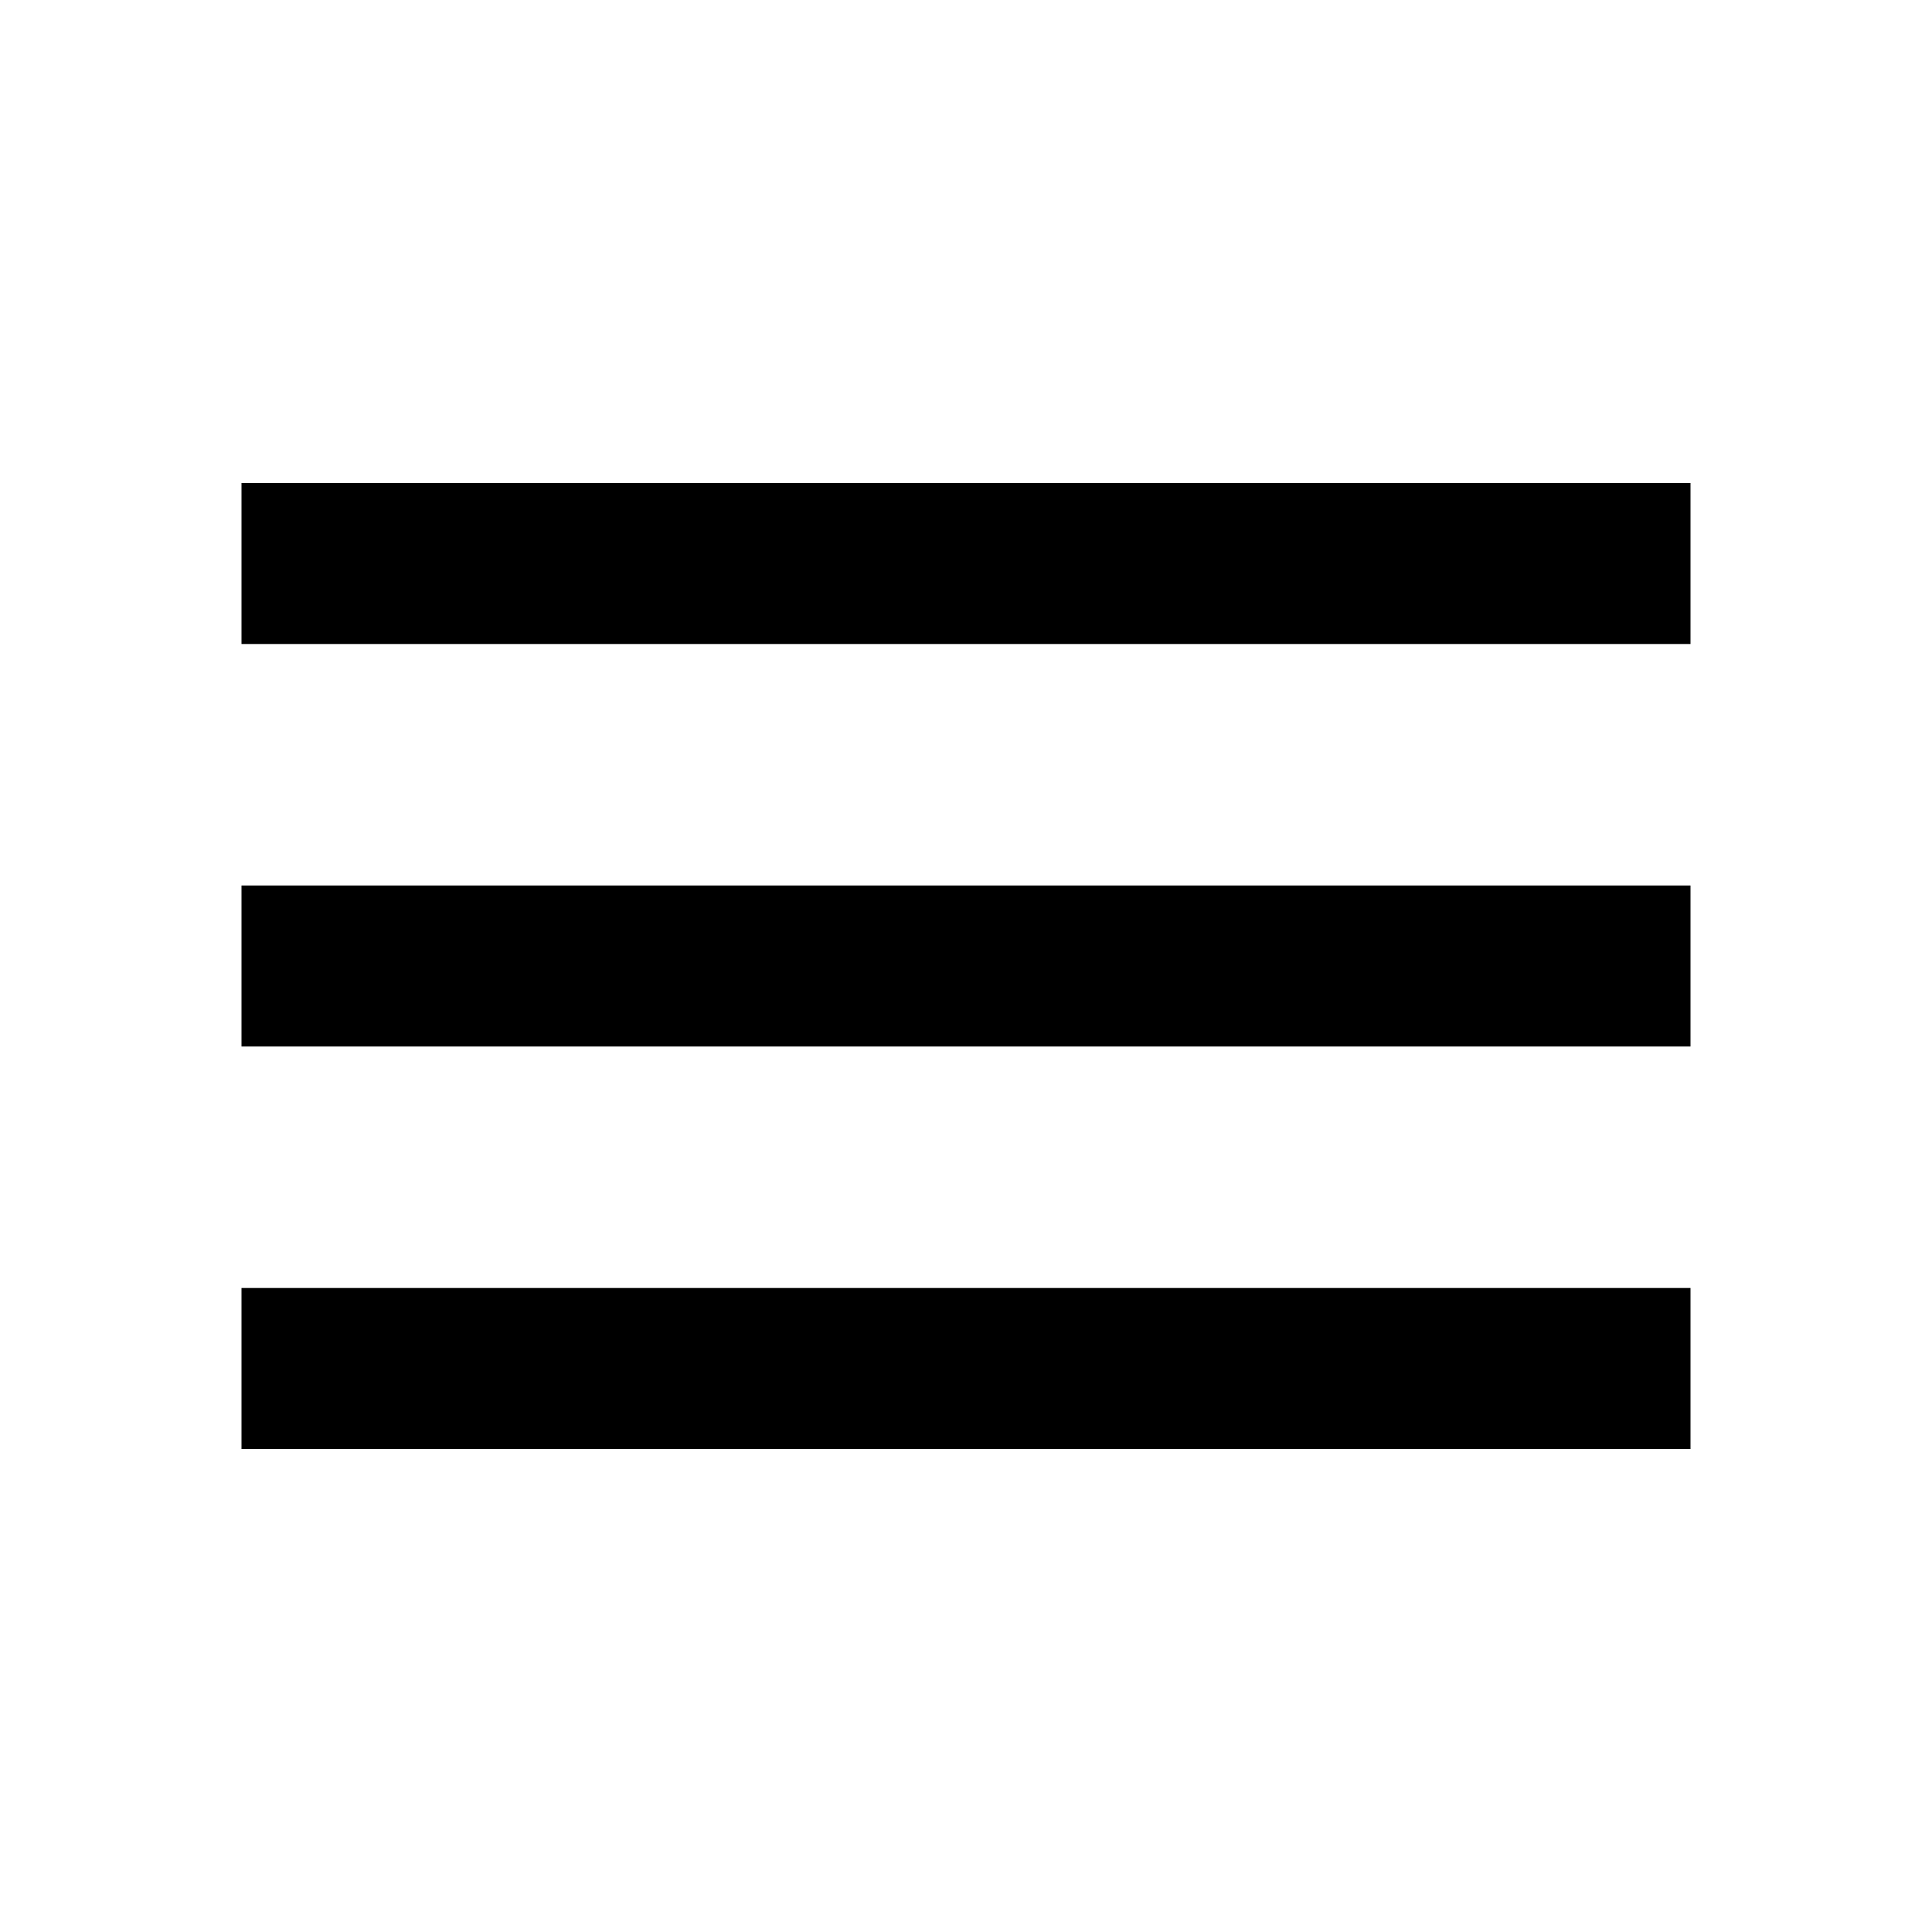
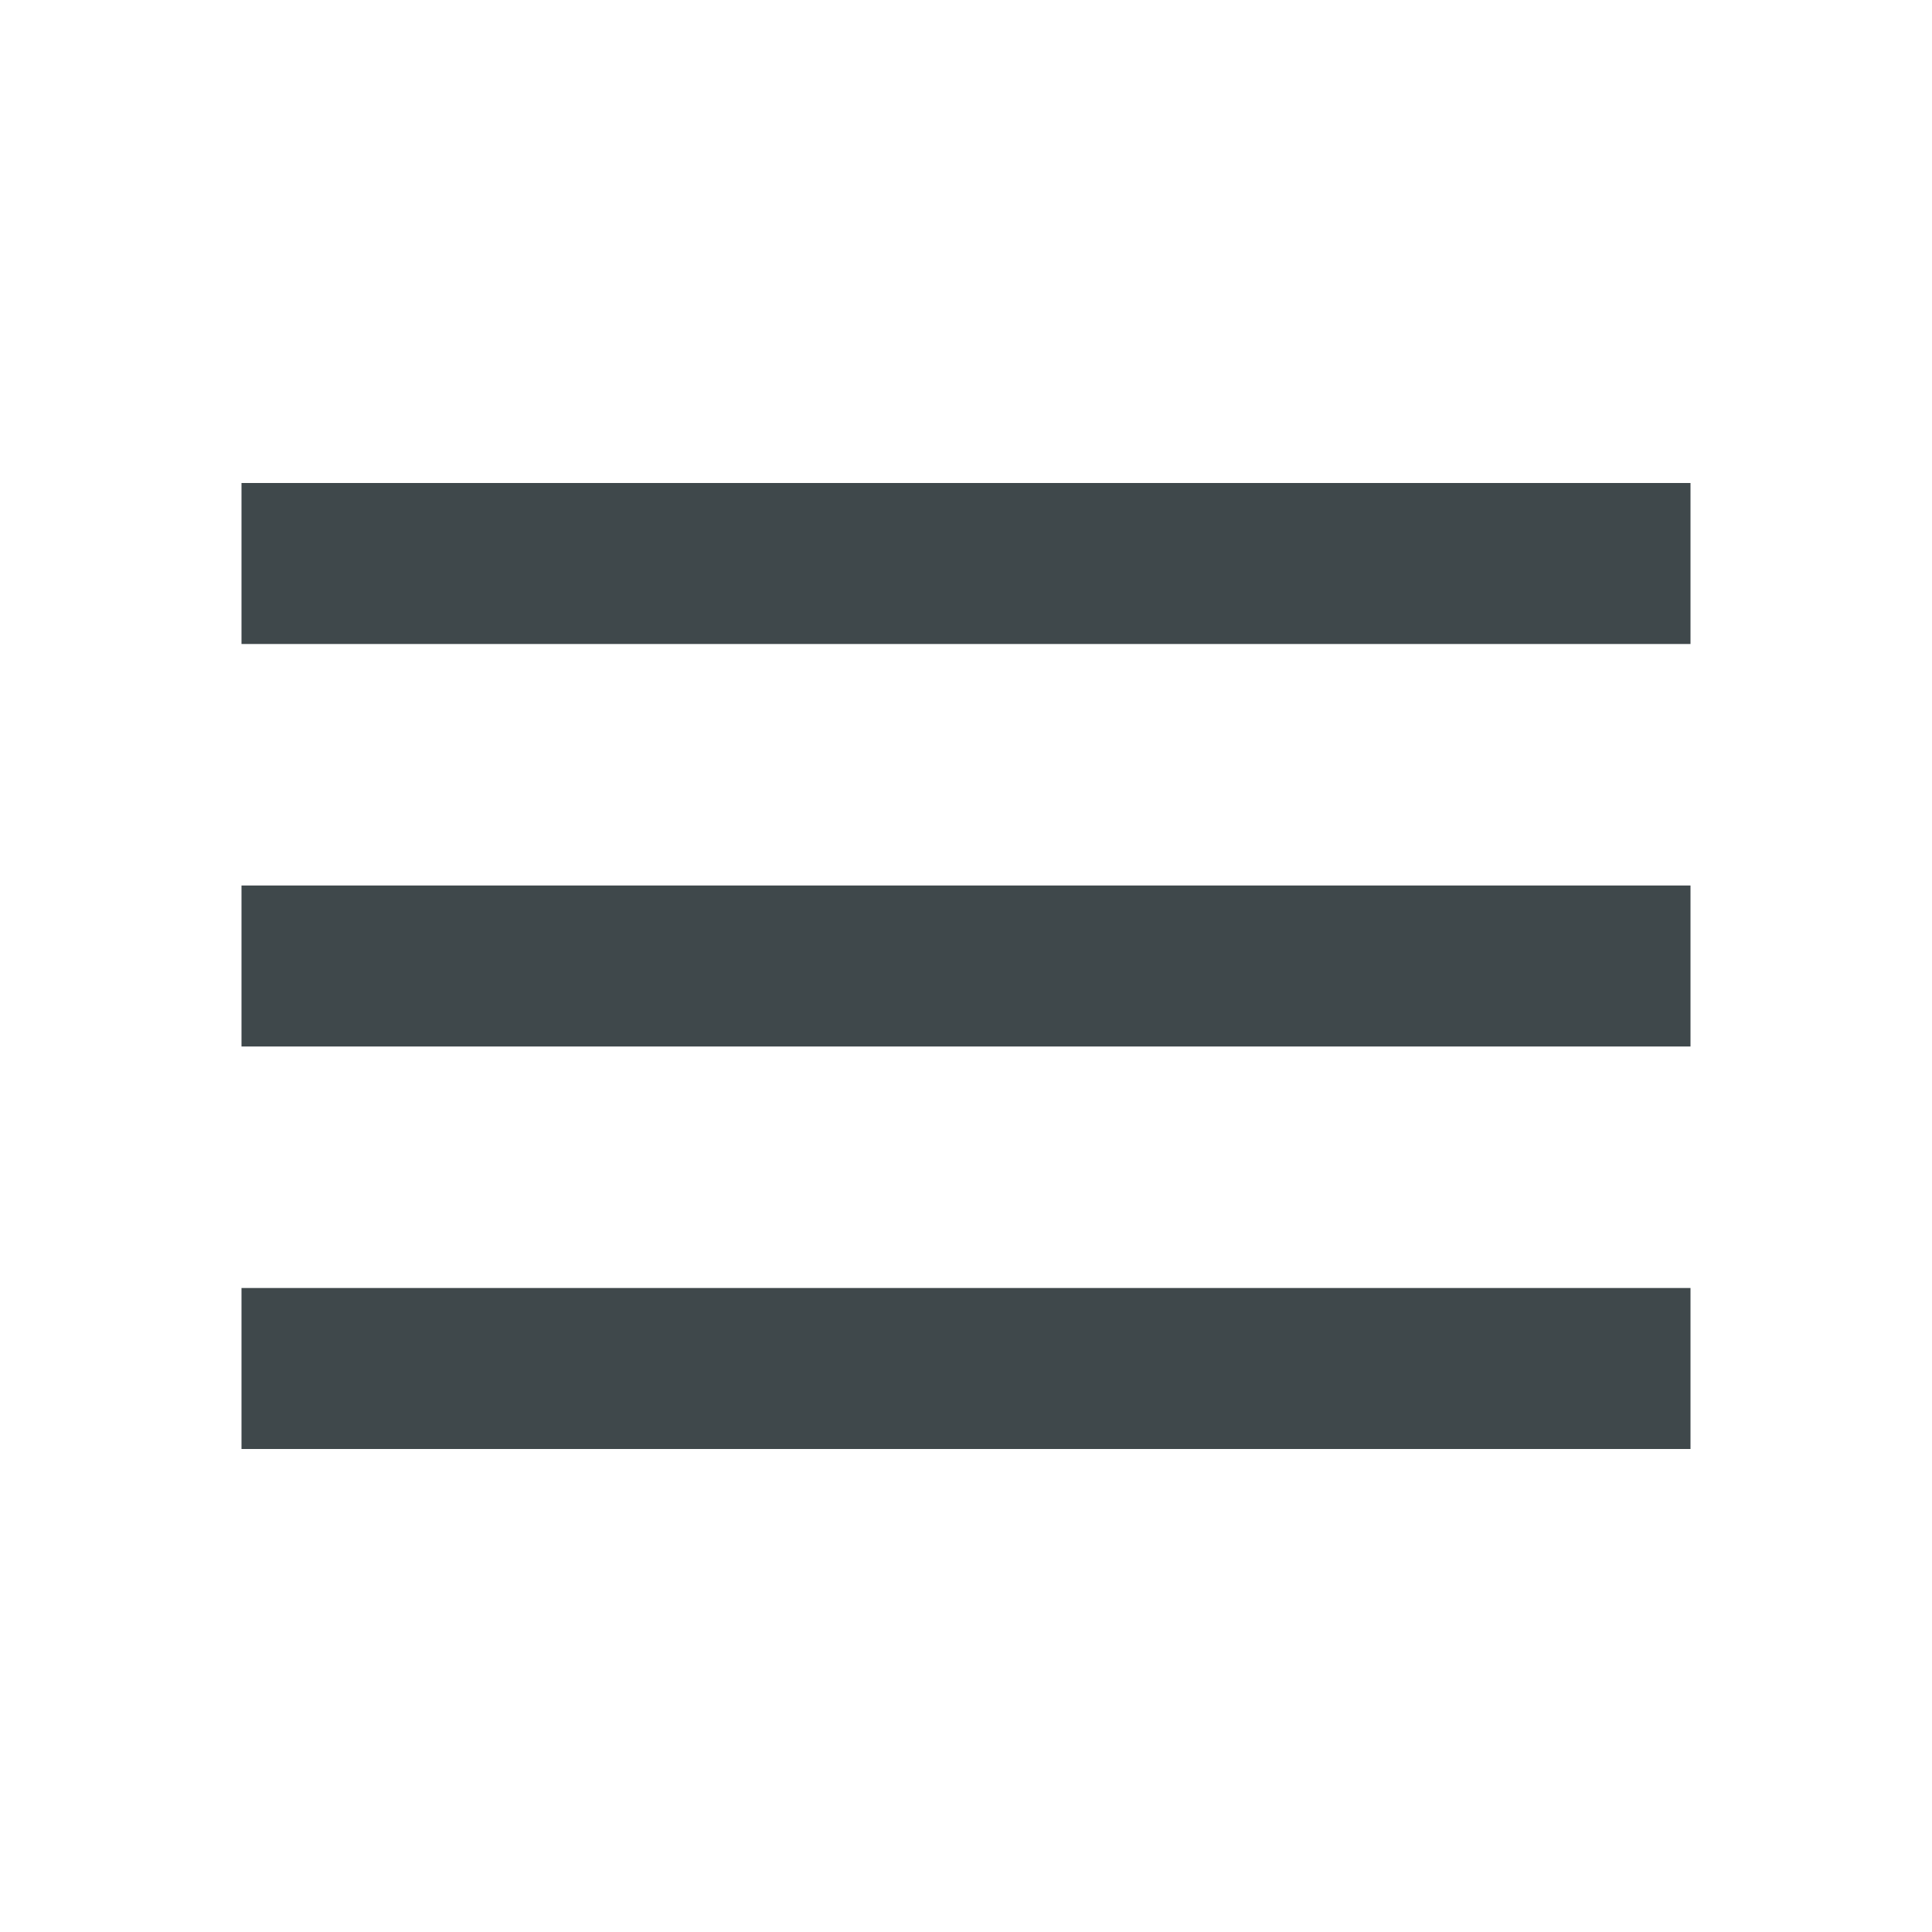
- <svg xmlns="http://www.w3.org/2000/svg" fill="#000000" height="24" viewBox="0 0 24 24" width="24">
-   <path d="M0 0h24v24H0z" fill="none" />
-   <path d="M3 18h18v-2H3v2zm0-5h18v-2H3v2zm0-7v2h18V6H3z" />
+ <svg xmlns="http://www.w3.org/2000/svg" fill="#000000" height="24" viewBox="0 0 24 24" width="24" id="svg2" version="1.1">
+   <defs id="defs10" />
+   <path d="M0 0h24v24H0z" fill="none" id="path4" />
+   <path d="M3 18h18v-2H3v2zm0-5h18v-2H3v2zm0-7v2h18V6H3z" id="path6" style="fill:#3f484b;fill-opacity:1" />
</svg>
